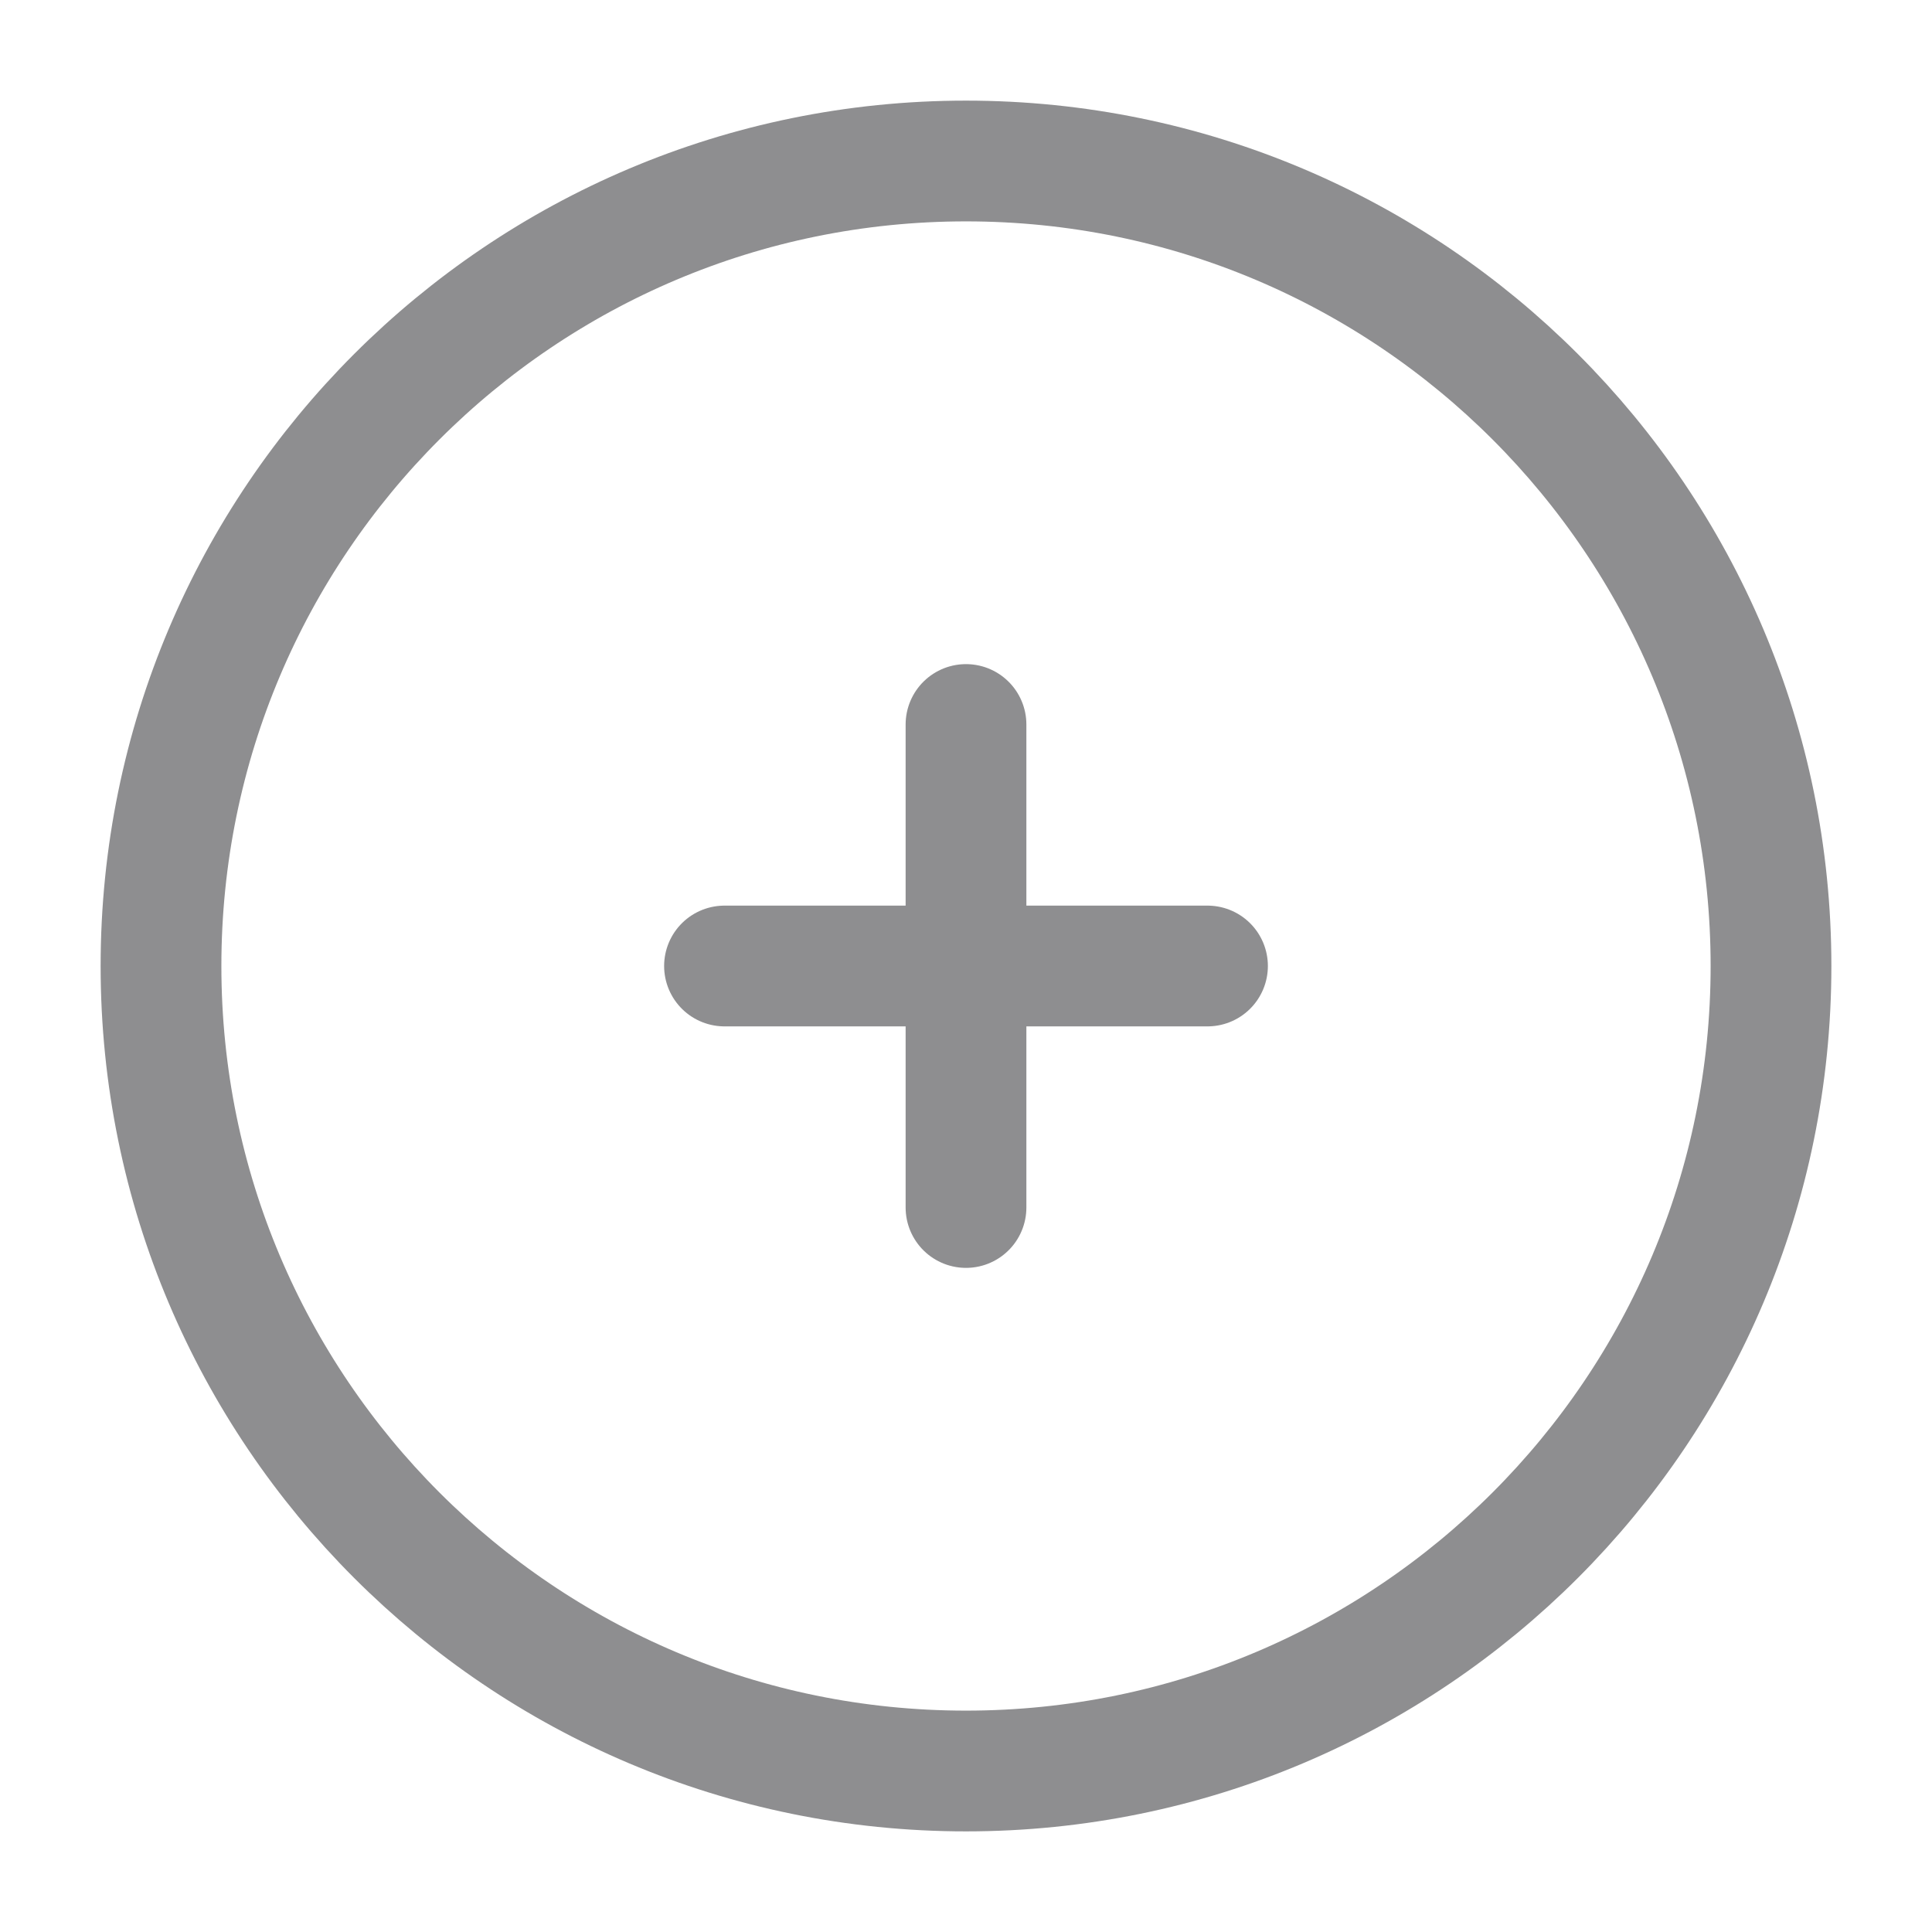
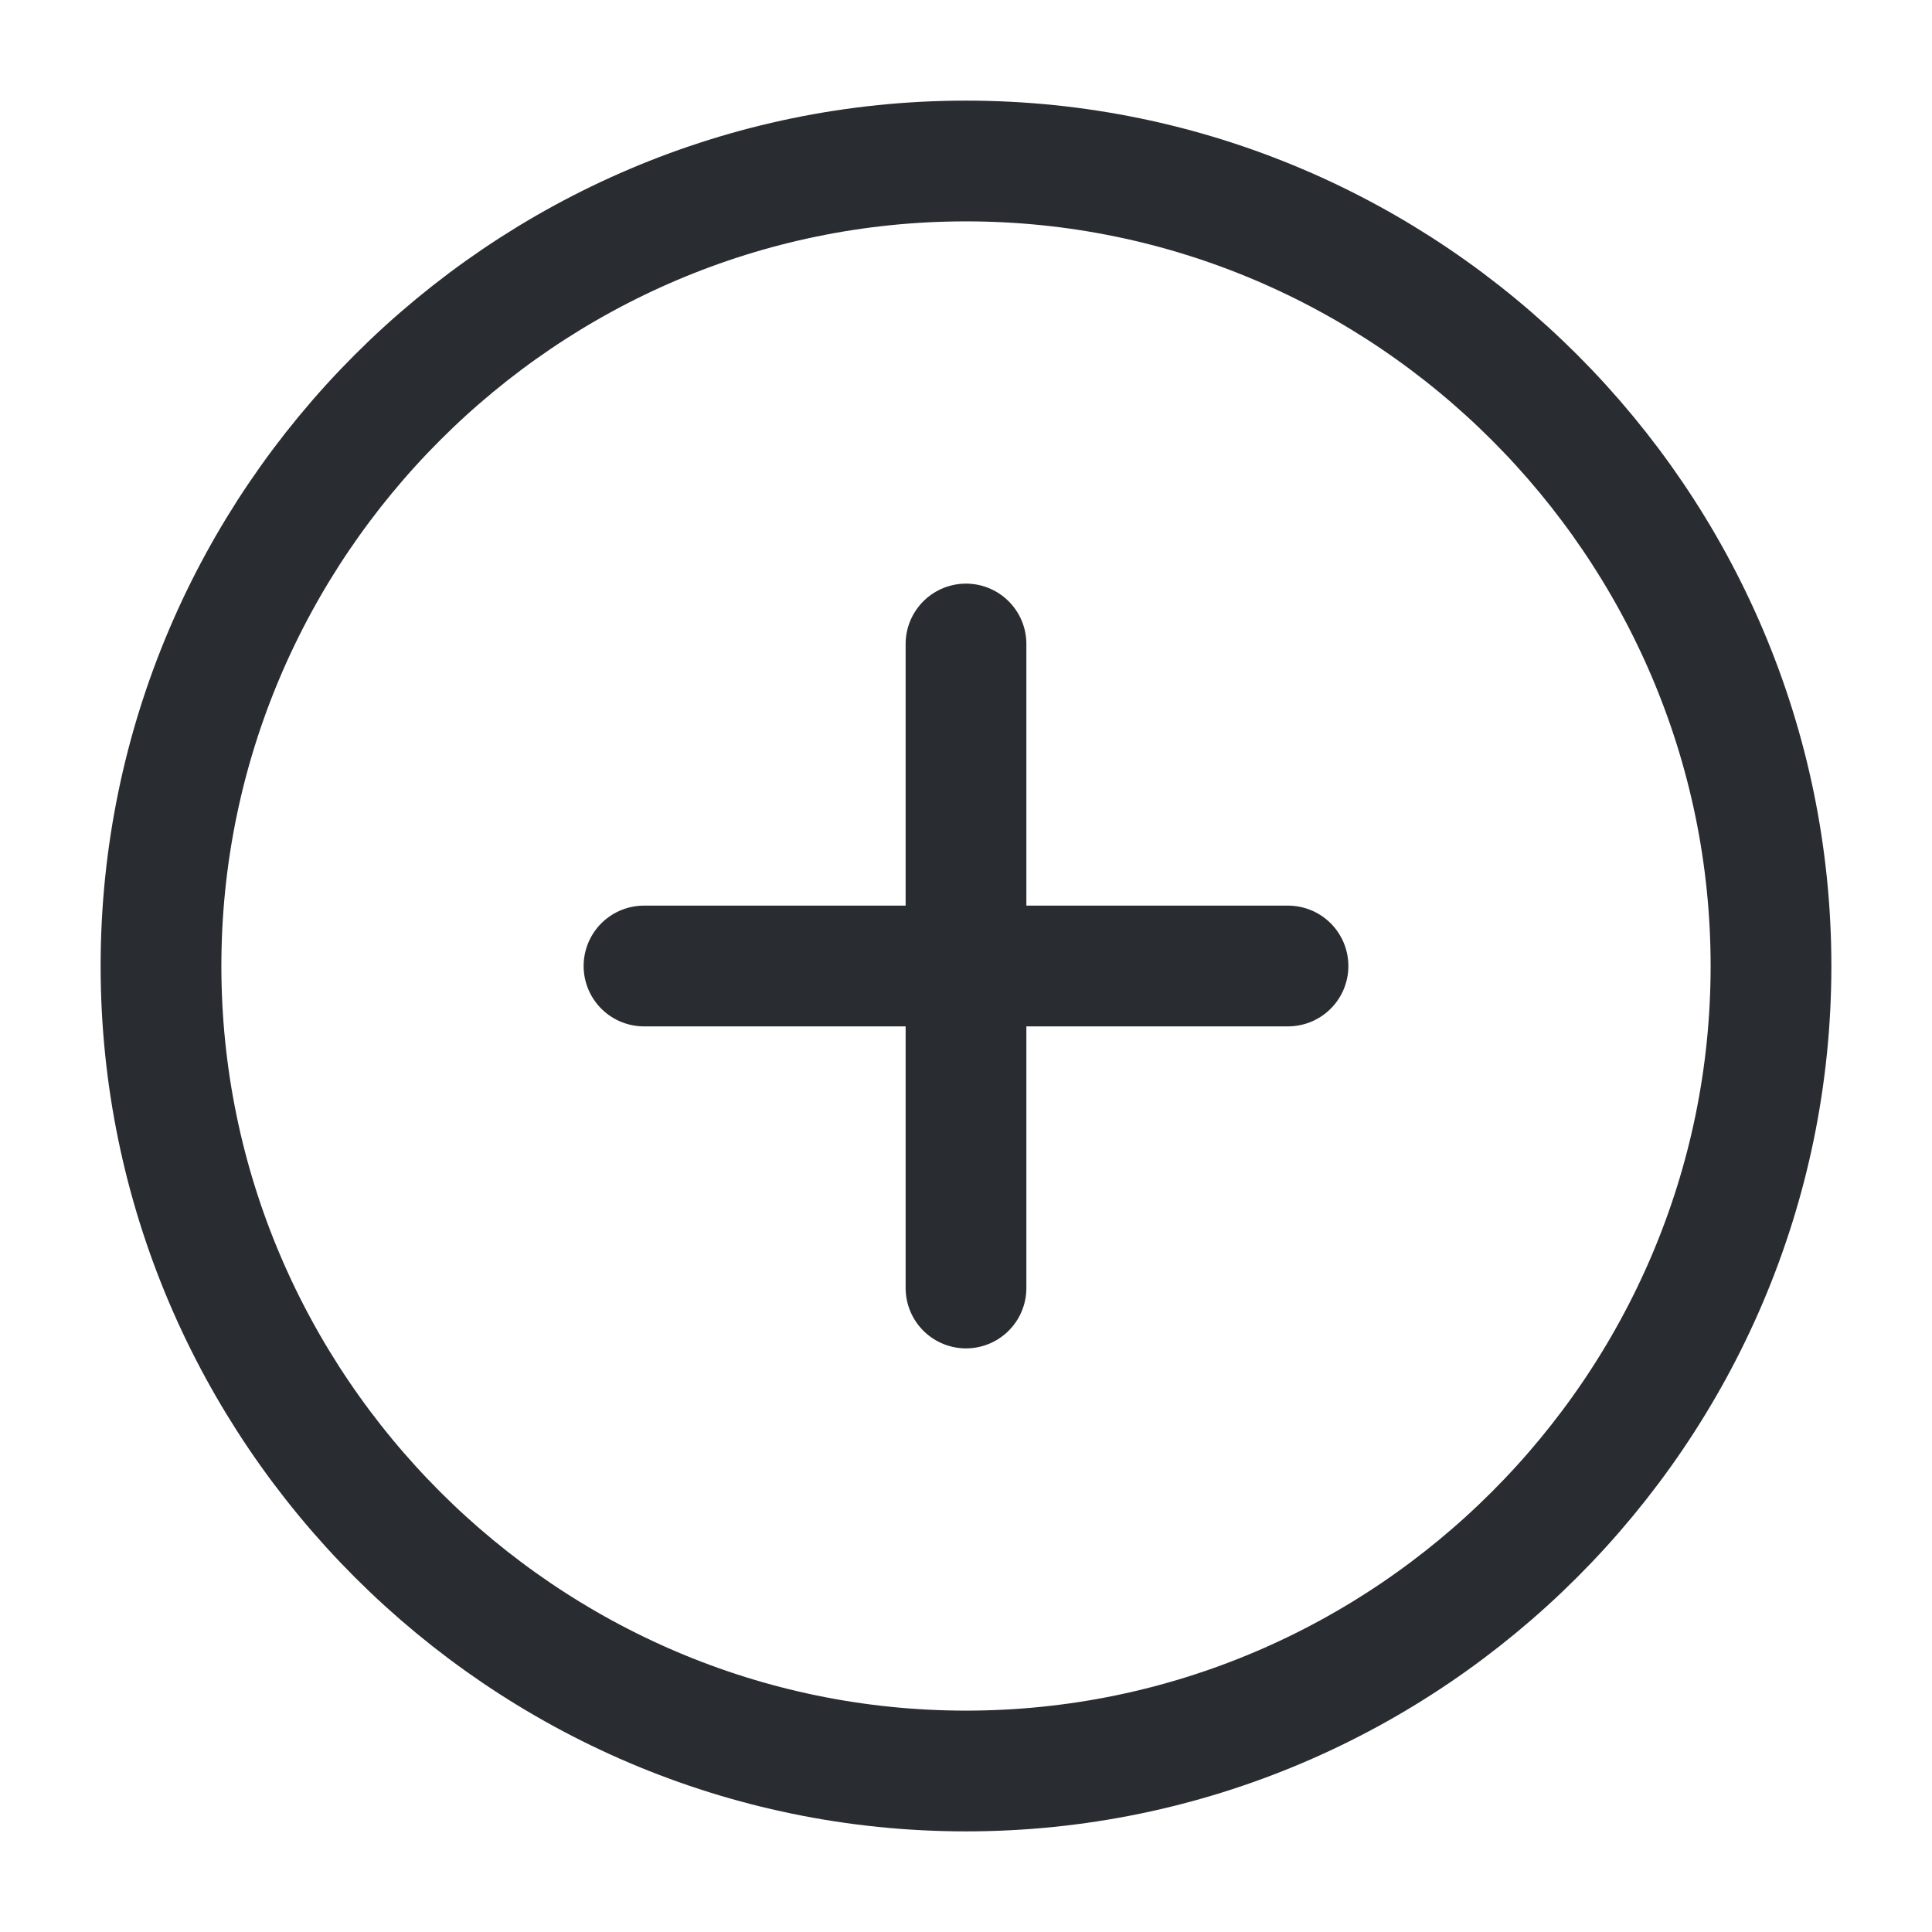
<svg xmlns="http://www.w3.org/2000/svg" width="24px" height="24px" viewBox="0 0 24 24" fill="none">
  <g id="SVGRepo_bgCarrier" stroke-width="0" />
  <g id="SVGRepo_tracerCarrier" stroke-linecap="round" stroke-linejoin="round" />
  <g id="SVGRepo_iconCarrier">
-     <circle cx="12" cy="12" r="10" stroke="#8e8e90" stroke-width="1.5" />
-     <path d="M15 12L12 12M12 12L9 12M12 12L12 9M12 12L12 15" stroke="#8e8e90" stroke-width="1.5" stroke-linecap="round" />
+     <path d="M12 22C17.5 22 22 17.5 22 12C22 6.5 17.5 2 12 2C6.5 2 2 6.5 2 12C2 17.5 6.5 22 12 22Z" stroke="#292D32" stroke-width="1.5" stroke-linecap="round" stroke-linejoin="round" />
+     <path d="M8 12H16" stroke="#292D32" stroke-width="1.5" stroke-linecap="round" stroke-linejoin="round" />
+     <path d="M12 16V8" stroke="#292D32" stroke-width="1.5" stroke-linecap="round" stroke-linejoin="round" />
  </g>
</svg>
